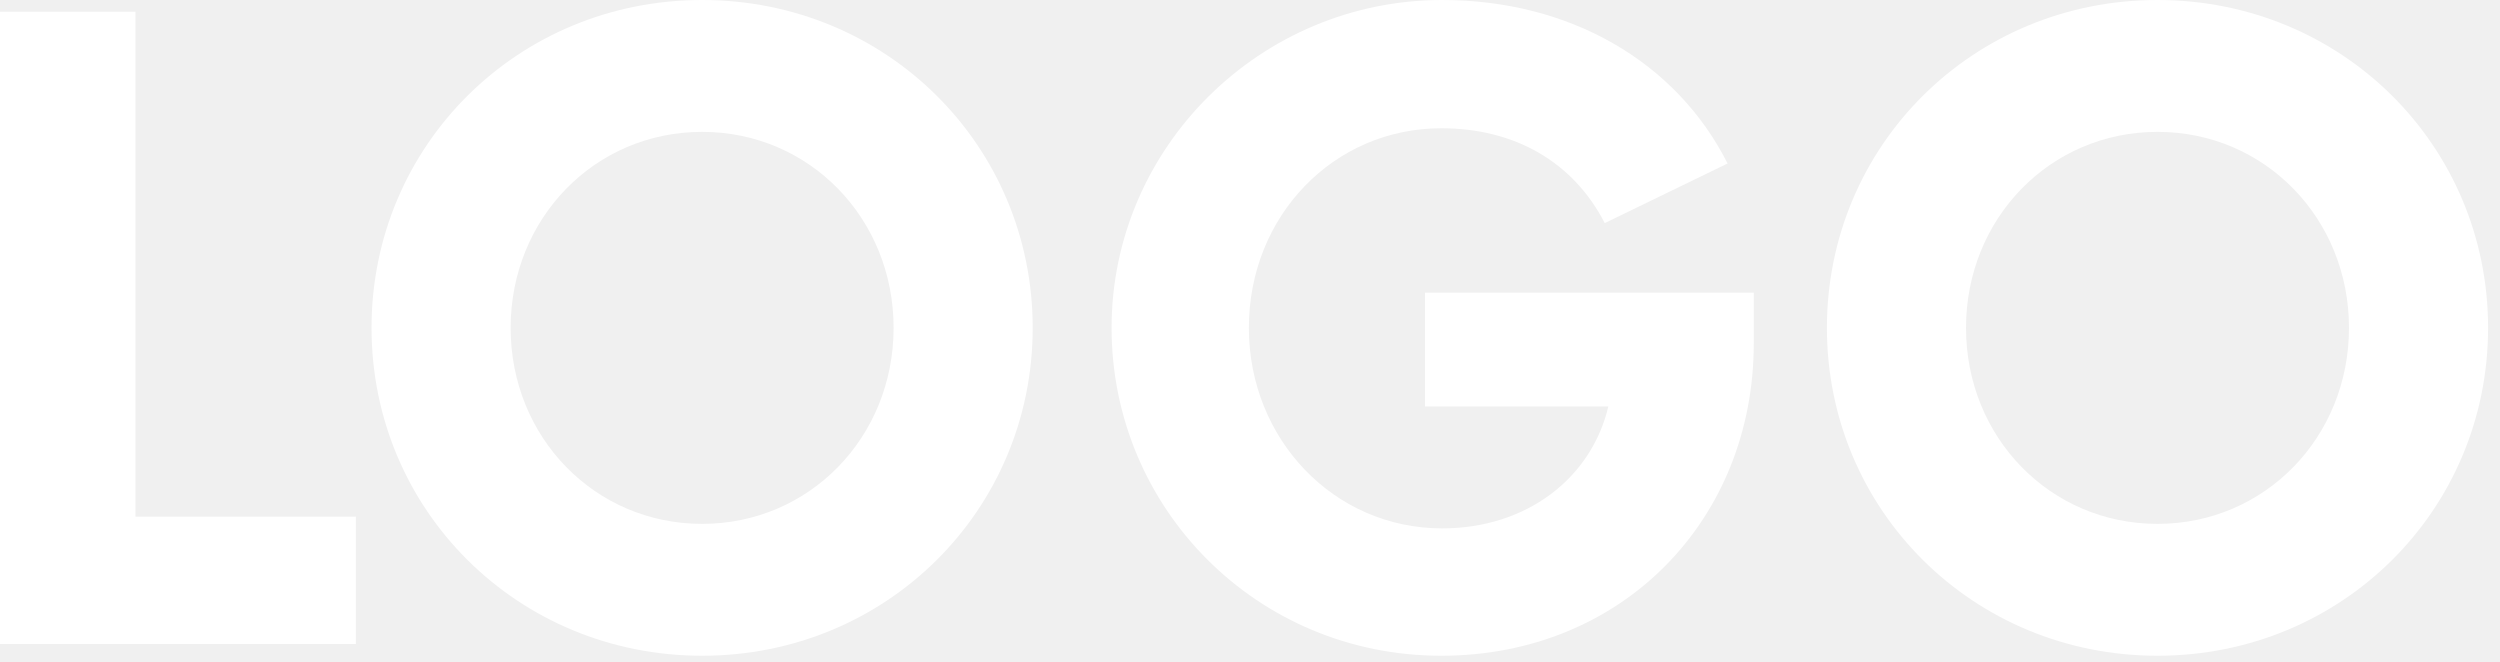
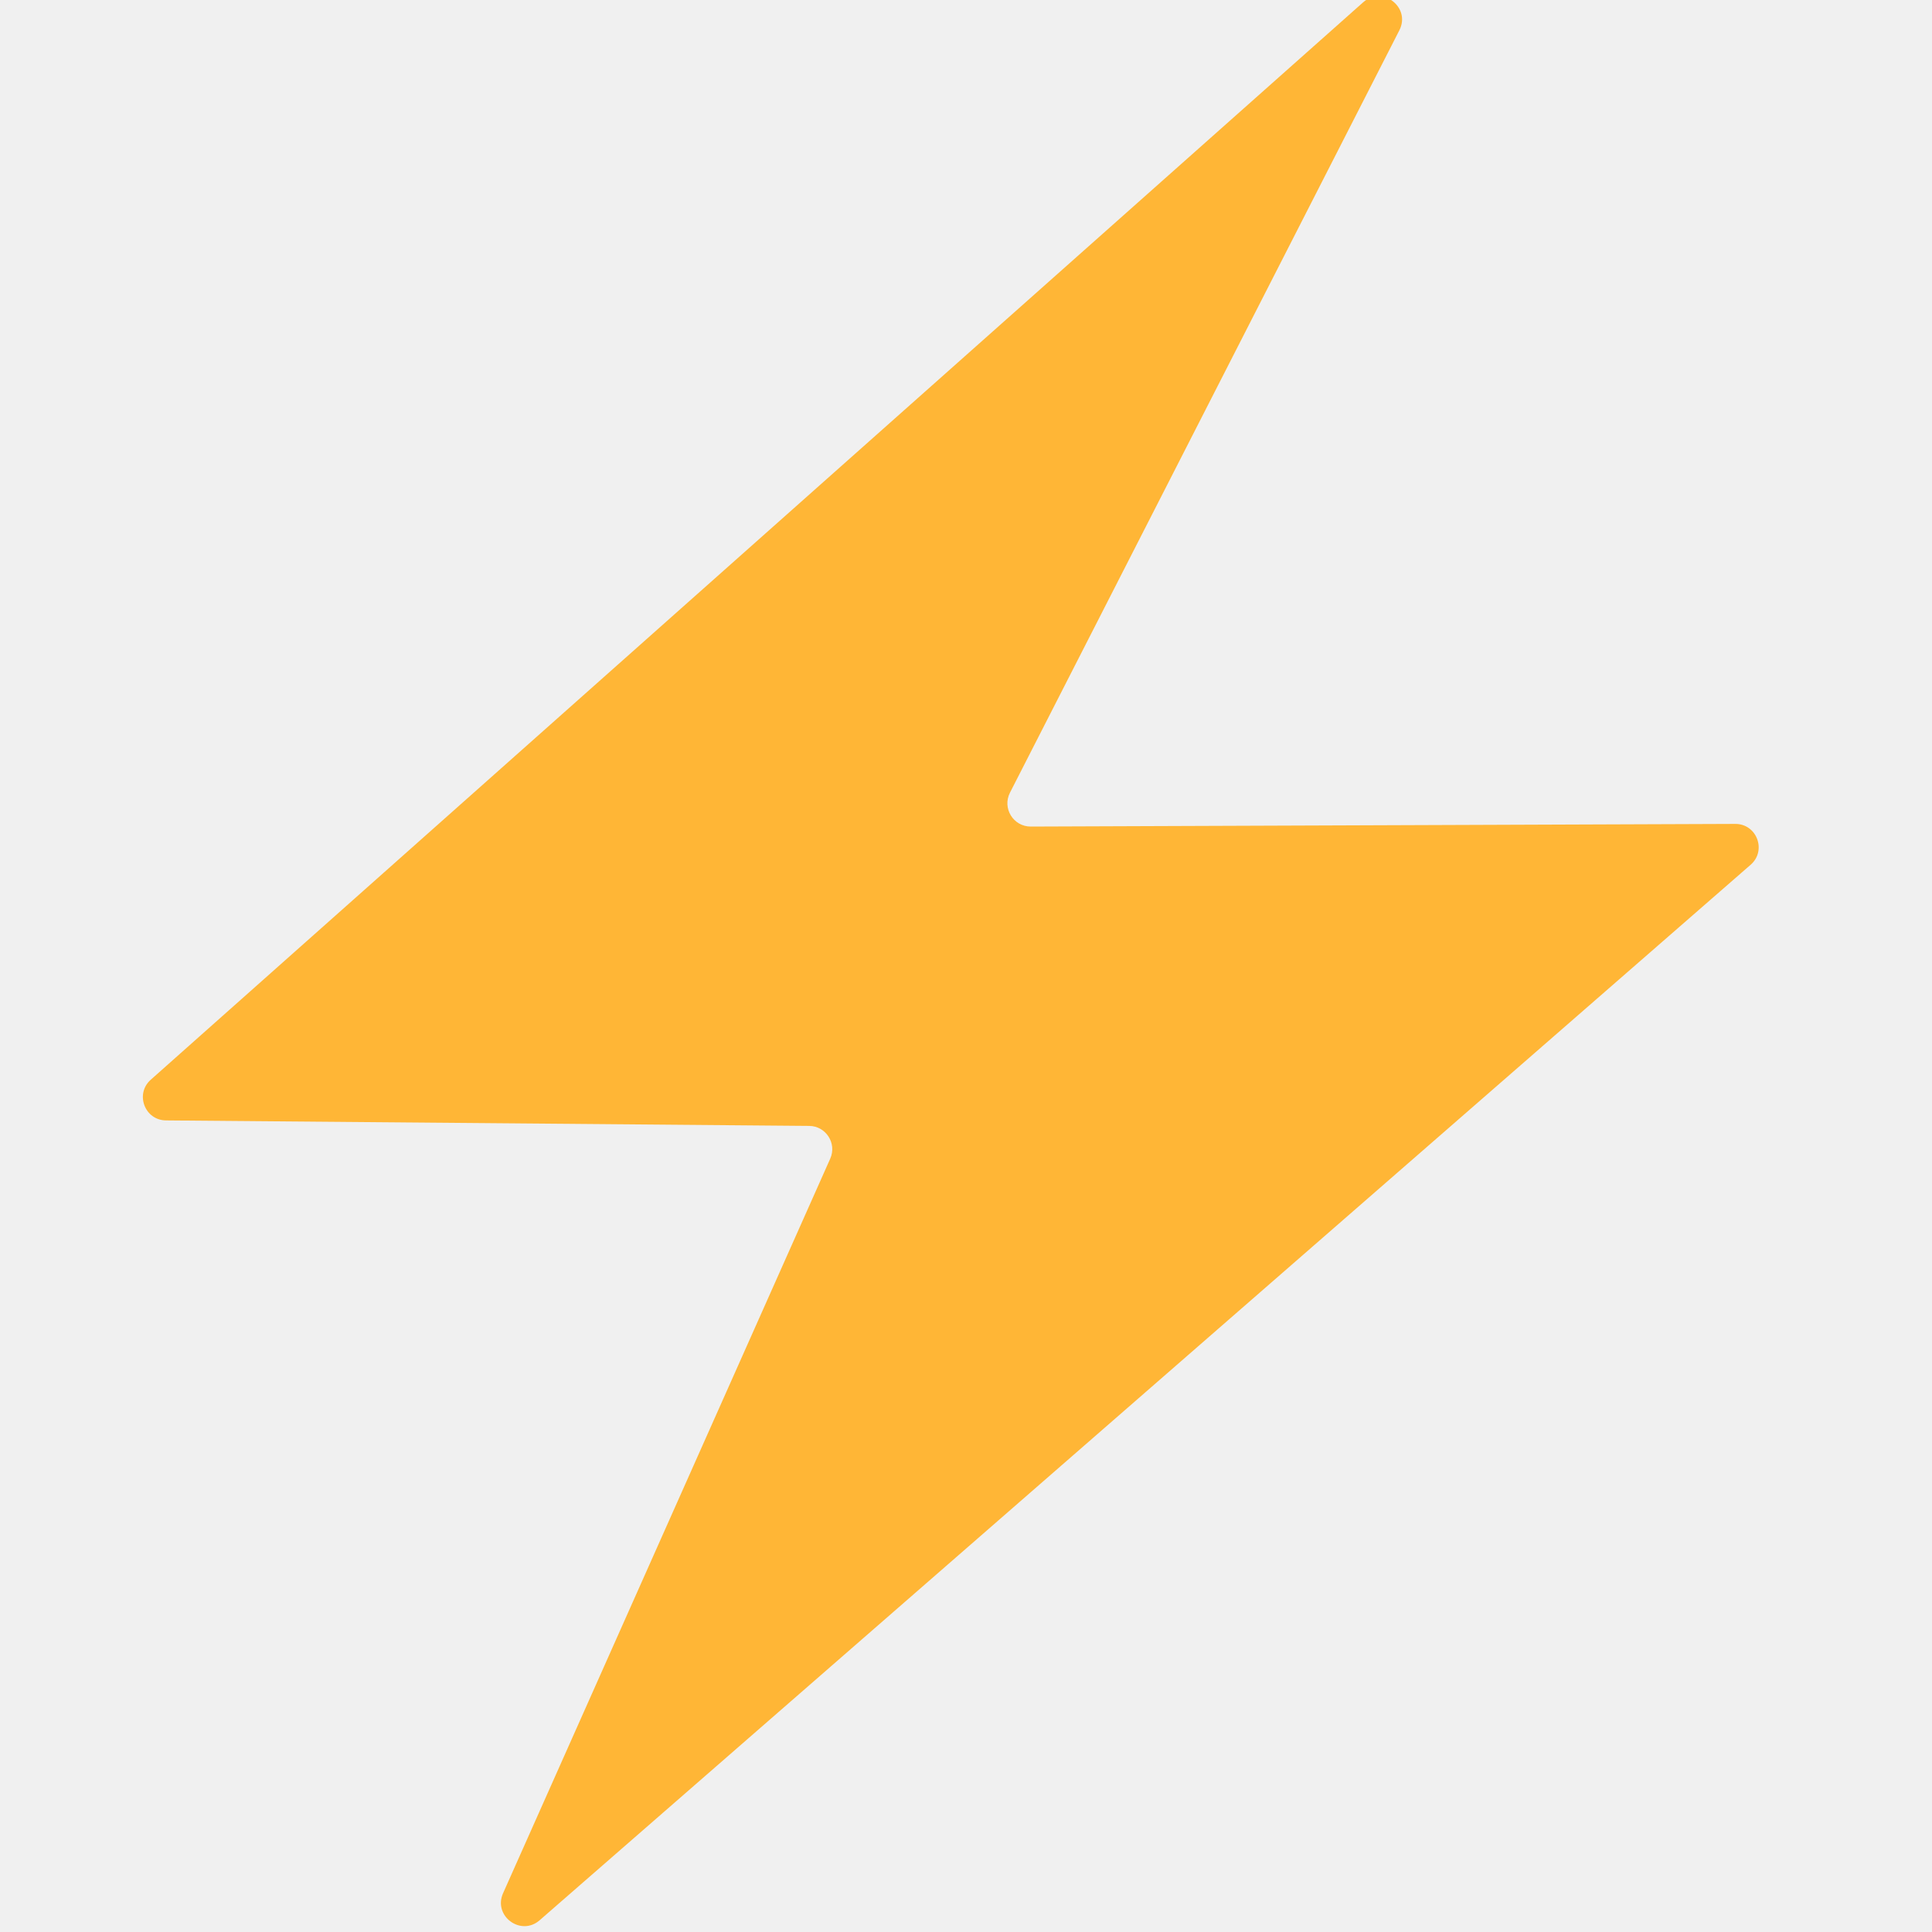
- <svg xmlns="http://www.w3.org/2000/svg" width="155" height="41" viewBox="0 0 155 41" fill="none">
-   <path d="M0 0.728V39.928H22.064V32.032H8.4V0.728H0Z" fill="white" />
-   <path d="M64.027 20.328C64.027 9.016 54.955 0 43.531 0C32.107 0 23.035 9.016 23.035 20.328C23.035 31.64 32.107 40.656 43.531 40.656C54.955 40.656 64.027 31.64 64.027 20.328ZM55.403 20.328C55.403 27.104 50.195 32.48 43.531 32.48C36.867 32.48 31.659 27.104 31.659 20.328C31.659 13.552 36.867 8.176 43.531 8.176C50.195 8.176 55.403 13.552 55.403 20.328Z" fill="white" />
-   <path d="M107.11 10.136C103.918 3.808 97.31 0 89.414 0C78.158 0 68.918 9.128 68.918 20.328C68.918 31.528 77.934 40.656 89.358 40.656C100.558 40.656 108.734 32.256 108.734 21.28V18.144H88.35V25.2H99.718C98.654 29.68 94.622 32.76 89.414 32.76C82.694 32.76 77.43 27.216 77.43 20.328C77.43 13.384 82.694 7.952 89.358 7.952C93.894 7.952 97.534 10.024 99.494 13.832L107.11 10.136Z" fill="white" />
-   <path d="M154.261 20.328C154.261 9.016 145.189 0 133.765 0C122.341 0 113.269 9.016 113.269 20.328C113.269 31.64 122.341 40.656 133.765 40.656C145.189 40.656 154.261 31.64 154.261 20.328ZM145.637 20.328C145.637 27.104 140.429 32.48 133.765 32.48C127.101 32.48 121.893 27.104 121.893 20.328C121.893 13.552 127.101 8.176 133.765 8.176C140.429 8.176 145.637 13.552 145.637 20.328Z" fill="white" />
+ <svg xmlns="http://www.w3.org/2000/svg" width="512px" height="512px" viewBox="0 0 512 512" aria-hidden="true" role="img" class="iconify iconify--fxemoji" preserveAspectRatio="xMidYMid meet">
+   <path fill="#FFB636" d="M459.866 218.346l-186.7.701c-4.619.017-7.618-4.861-5.517-8.975L370.845 8.024c3.103-6.075-4.493-11.949-9.592-7.417L39.948 286.141c-4.221 3.751-1.602 10.732 4.045 10.78l170.444 1.457c4.443.038 7.391 4.619 5.583 8.679L133.317 501.73c-2.688 6.035 4.709 11.501 9.689 7.16l320.937-279.725c4.307-3.753 1.637-10.84-4.077-10.819z" />
</svg>
